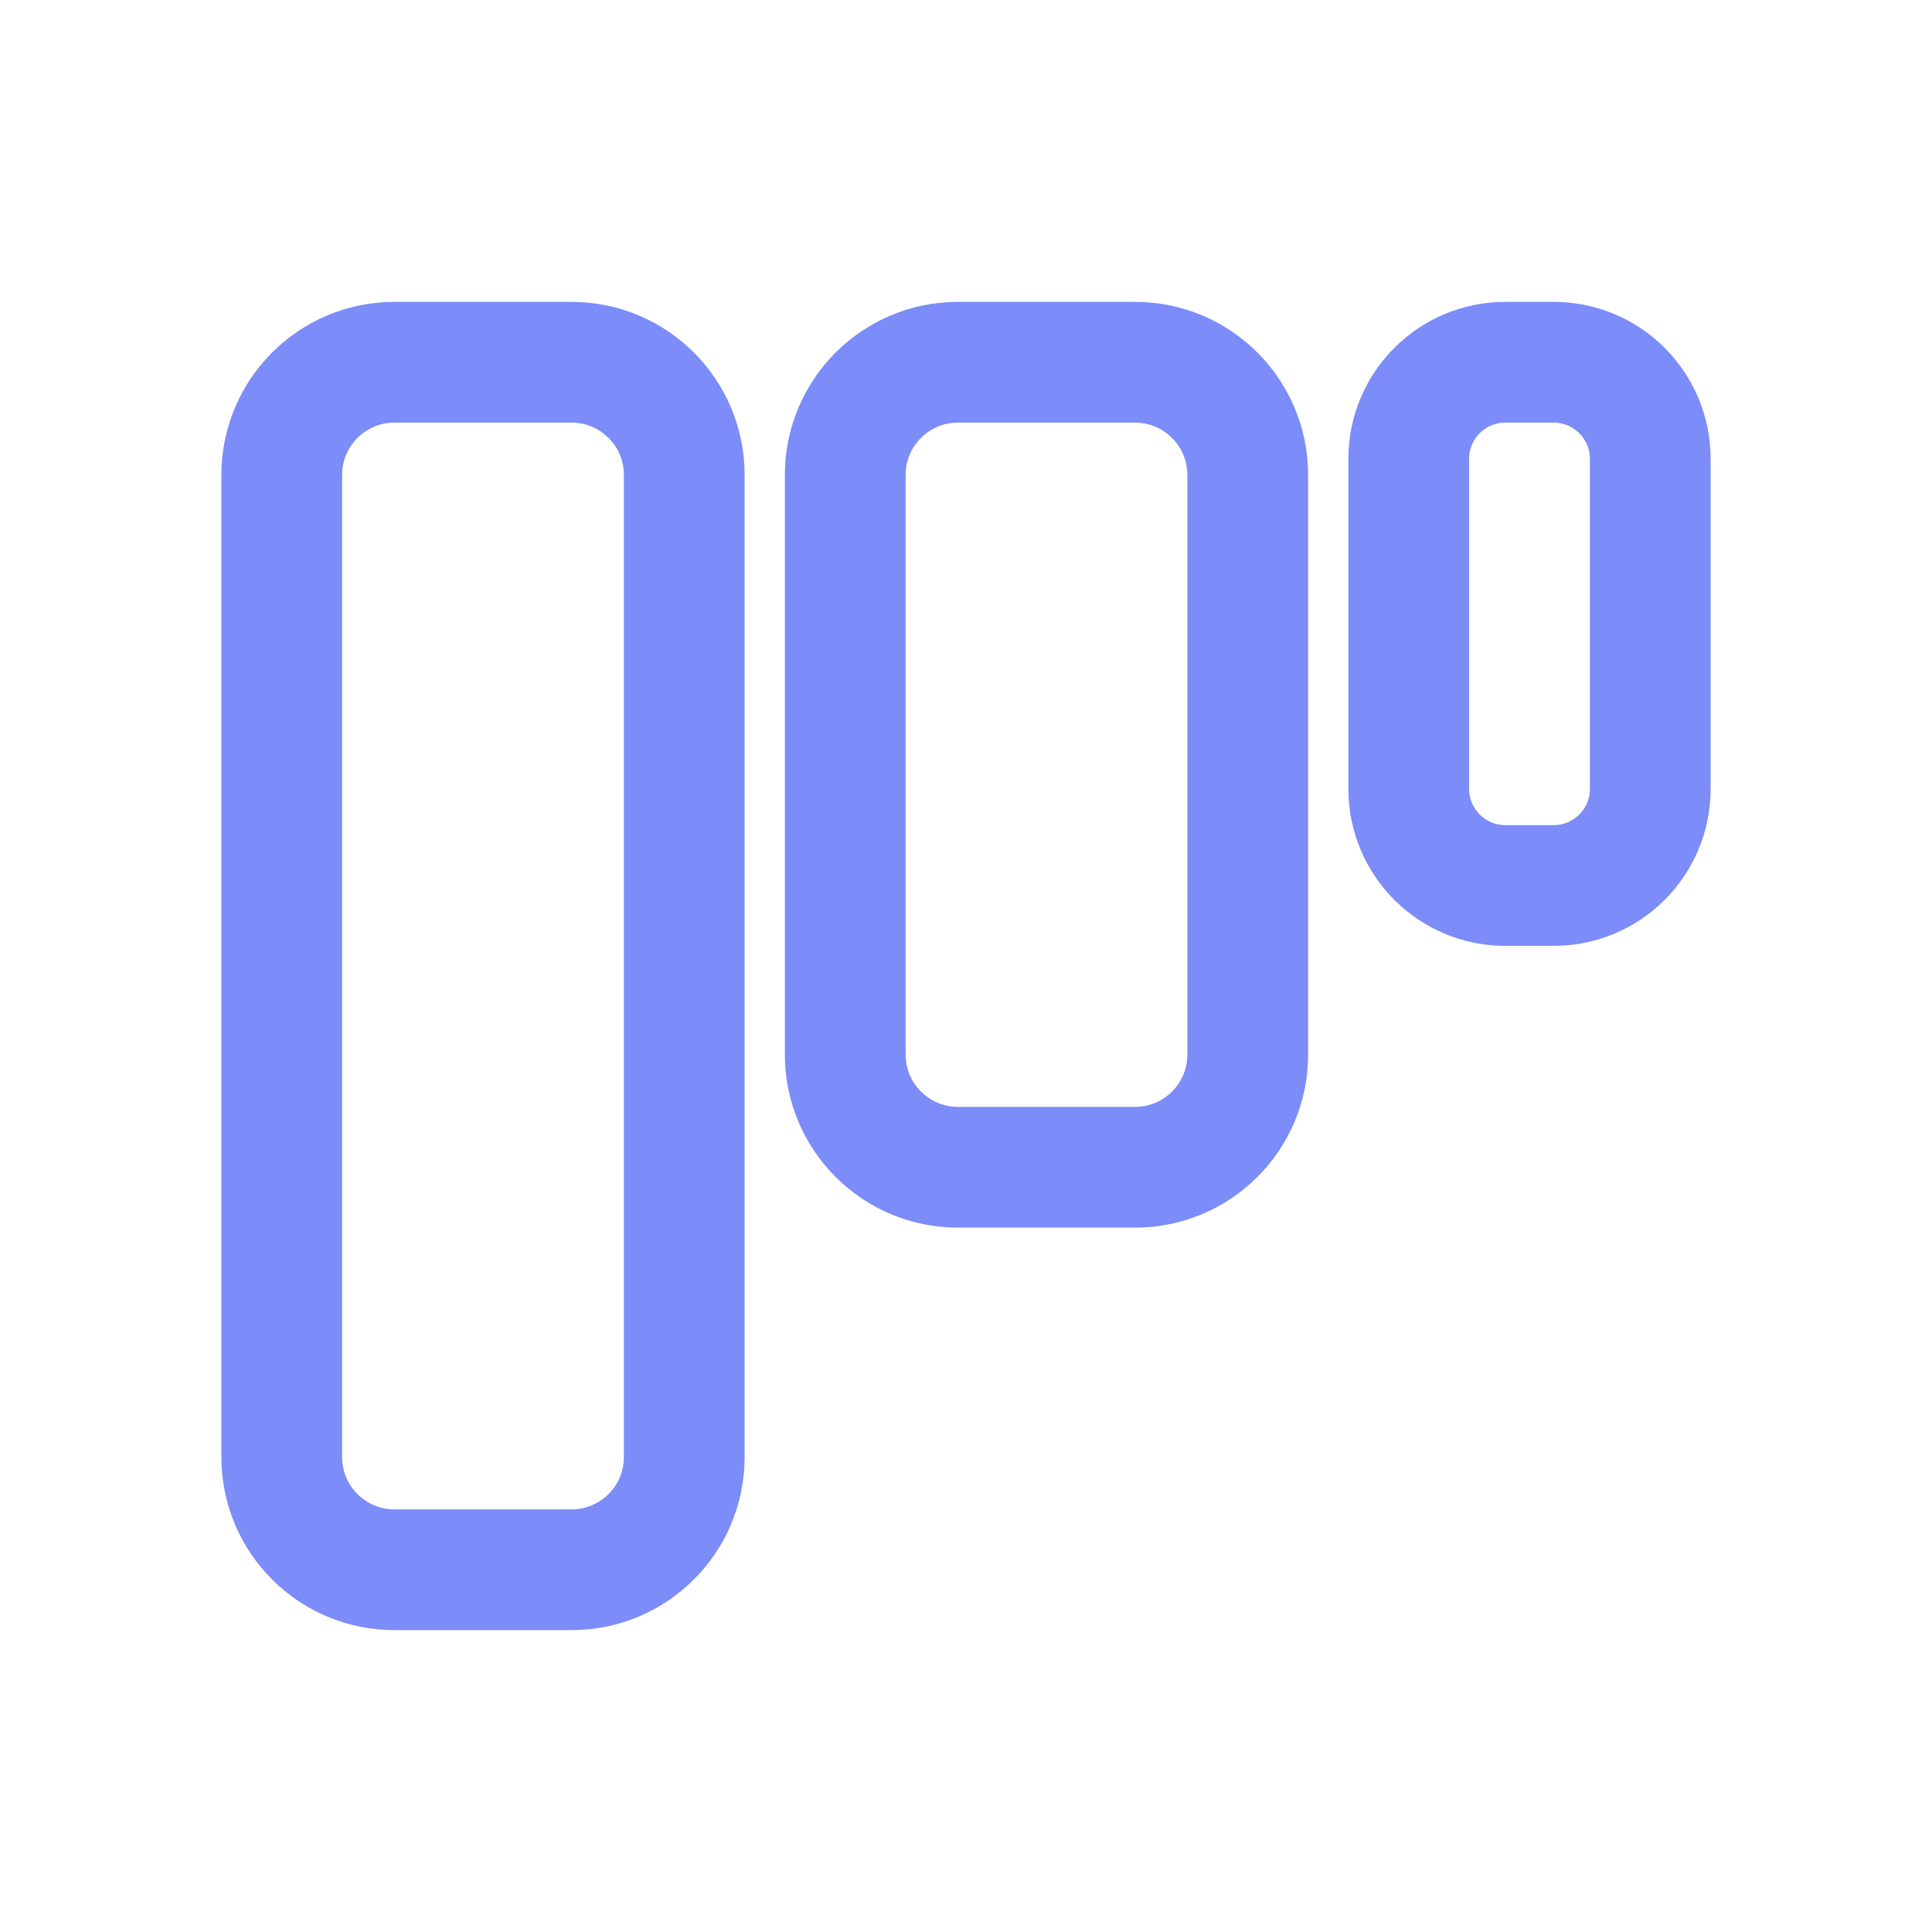
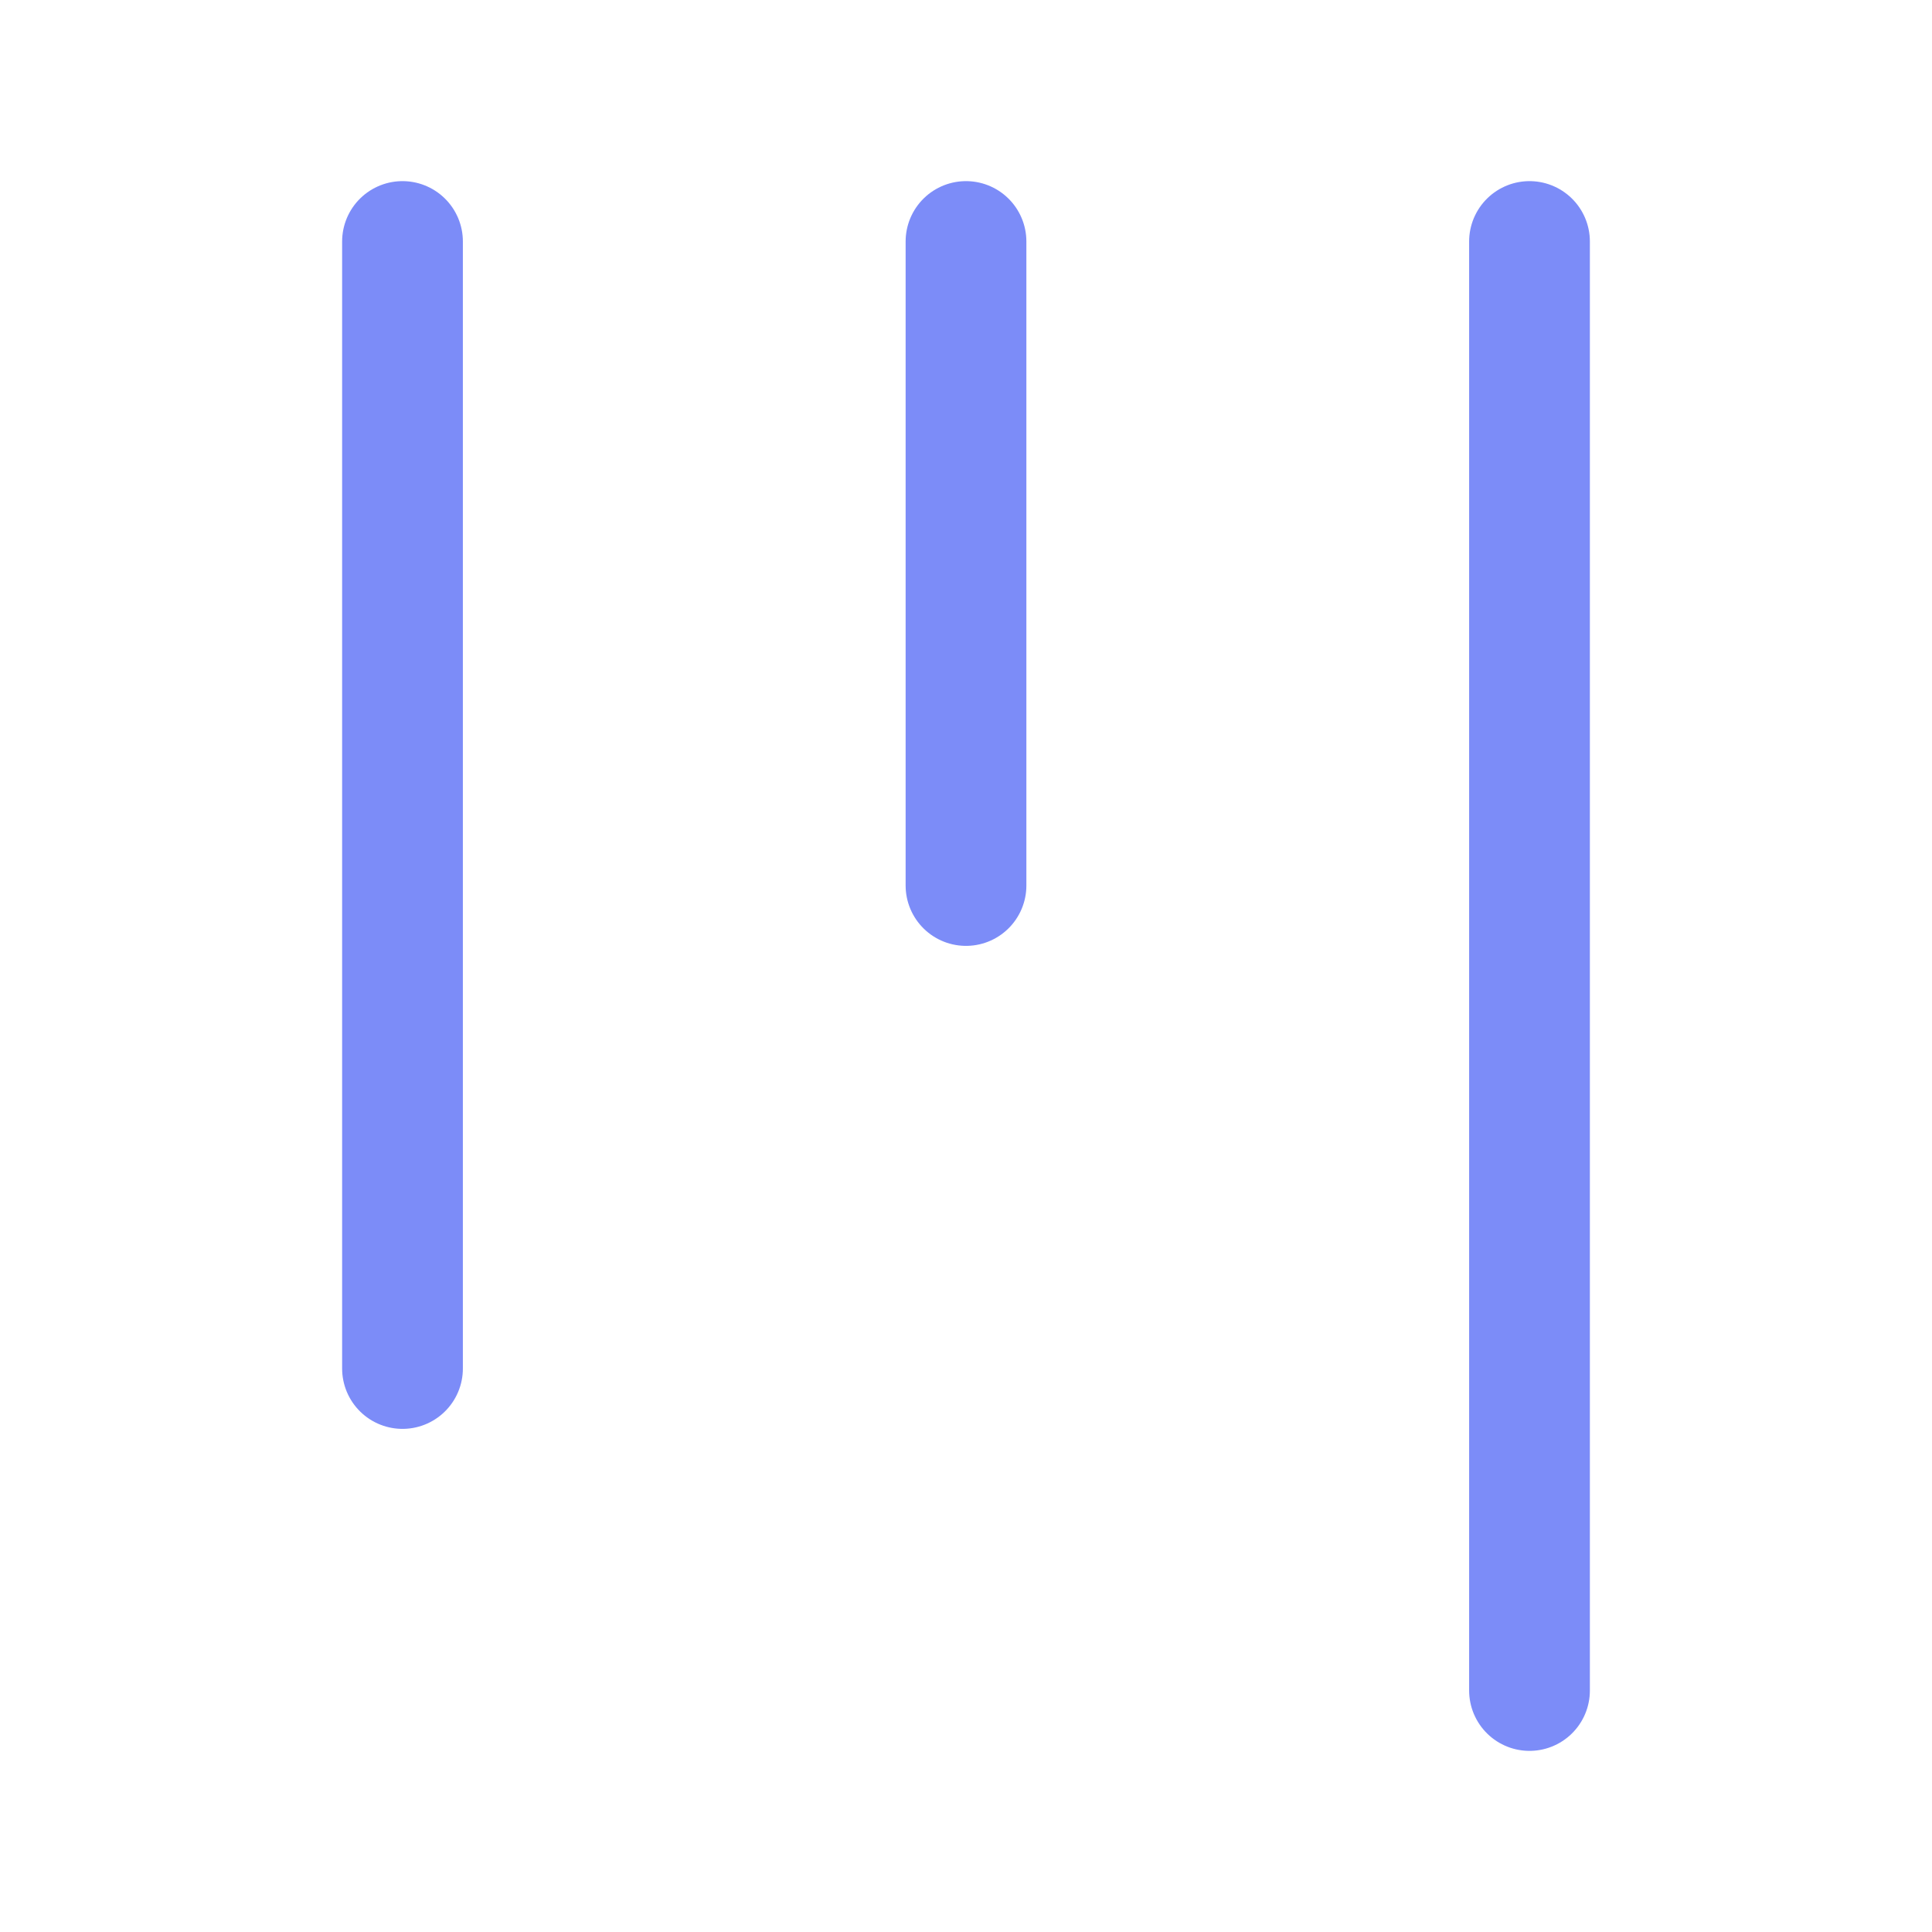
<svg xmlns="http://www.w3.org/2000/svg" viewBox="0 0 24 24" fill="none">
-   <rect x="3.5" y="4.5" width="5" height="15" rx="1.4" stroke="#7C8CF8" stroke-width="1.5" />
-   <rect x="10.5" y="4.5" width="5" height="10" rx="1.4" stroke="#7C8CF8" stroke-width="1.5" />
-   <rect x="17.5" y="4.5" width="3" height="6.5" rx="1.2" stroke="#7C8CF8" stroke-width="1.5" />
+   <path d="M5 3v14" stroke="#7C8CF8" stroke-width="1.5" stroke-linecap="round" stroke-linejoin="round" />
+   <path d="M12 3v8" stroke="#7C8CF8" stroke-width="1.5" stroke-linecap="round" stroke-linejoin="round" />
+   <path d="M19 3v18" stroke="#7C8CF8" stroke-width="1.5" stroke-linecap="round" stroke-linejoin="round" />
</svg>
